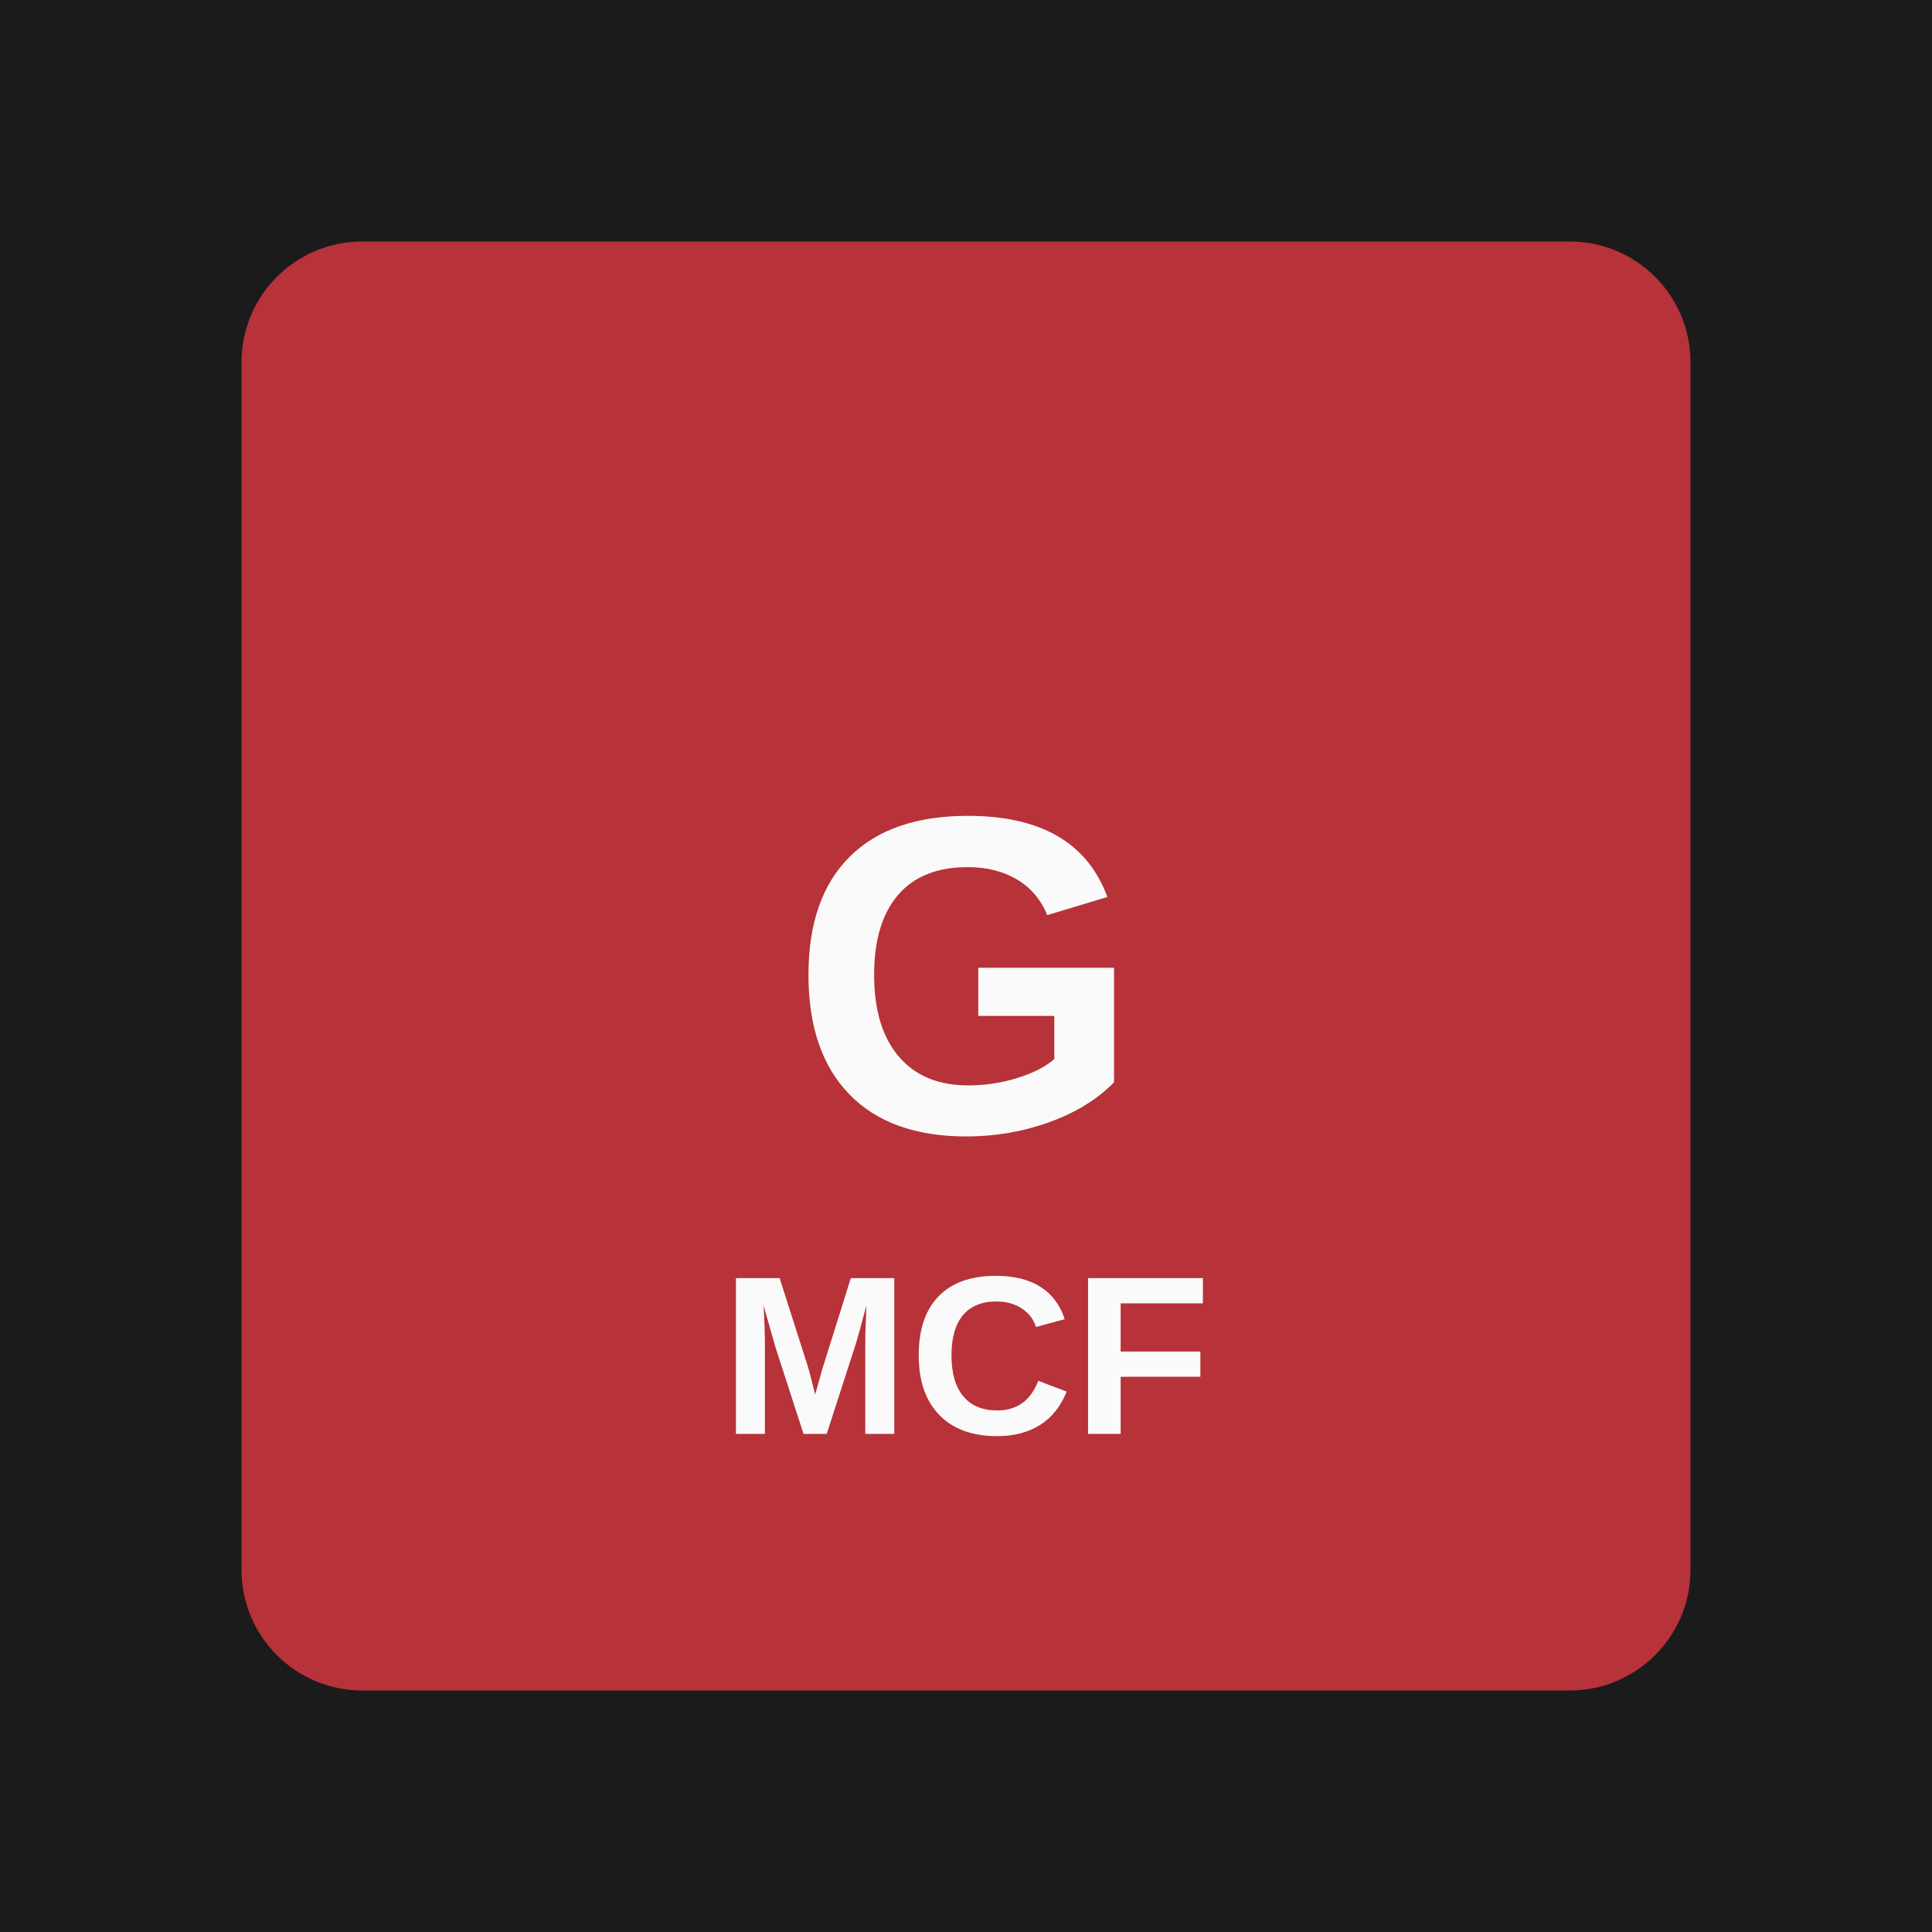
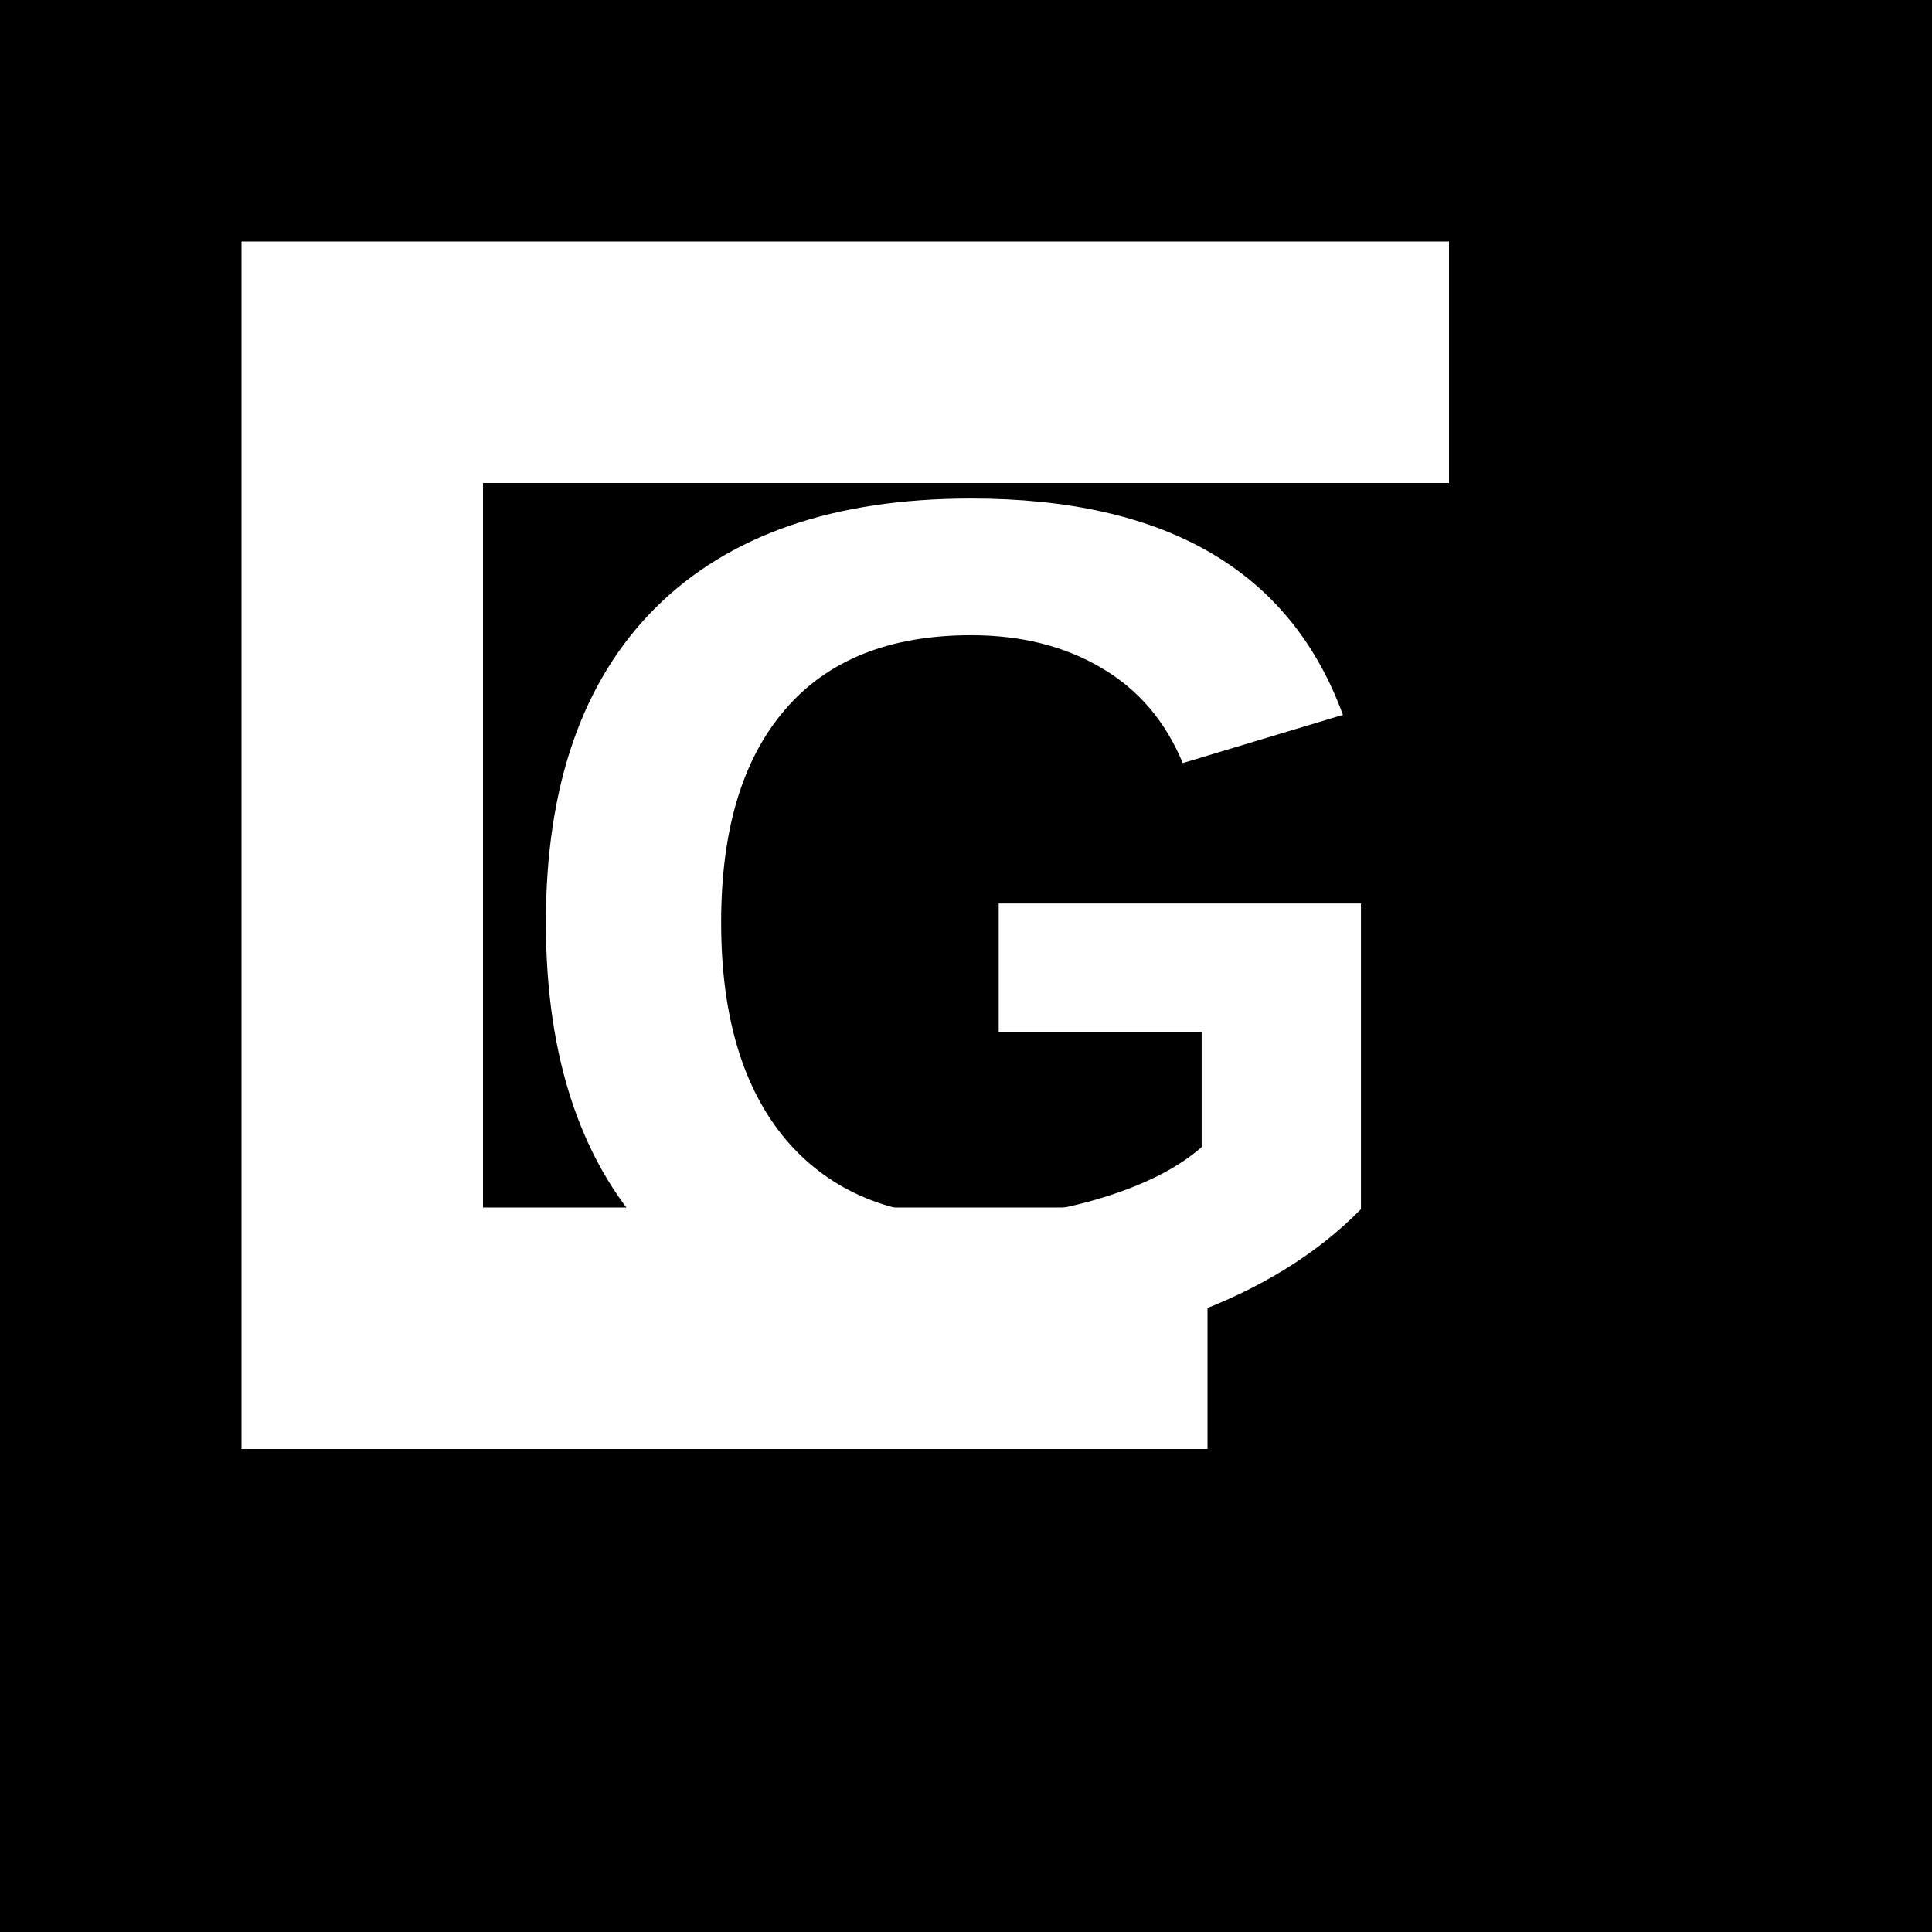
- <svg xmlns="http://www.w3.org/2000/svg" width="512" height="512" viewBox="0 0 512 512">
-   <rect width="512" height="512" fill="#1B1B1B" />
-   <rect x="64" y="64" width="384" height="384" fill="#B73239" rx="32" />
-   <text x="256" y="300" text-anchor="middle" fill="#FAFAFA" font-family="Arial, sans-serif" font-size="120" font-weight="bold">G</text>
-   <text x="256" y="380" text-anchor="middle" fill="#FAFAFA" font-family="Arial, sans-serif" font-size="60" font-weight="bold">MCF</text>
+ <svg xmlns="http://www.w3.org/2000/svg" width="72" height="72" viewBox="0 0 72 72" fill="none">
+   <rect width="72" height="72" fill="black" />
+   <path d="M9 9h45v9H18v27h27v9H9V9z" fill="white" />
+   <text x="36" y="50" text-anchor="middle" fill="white" font-family="Arial, sans-serif" font-size="45" font-weight="bold">G</text>
</svg>
